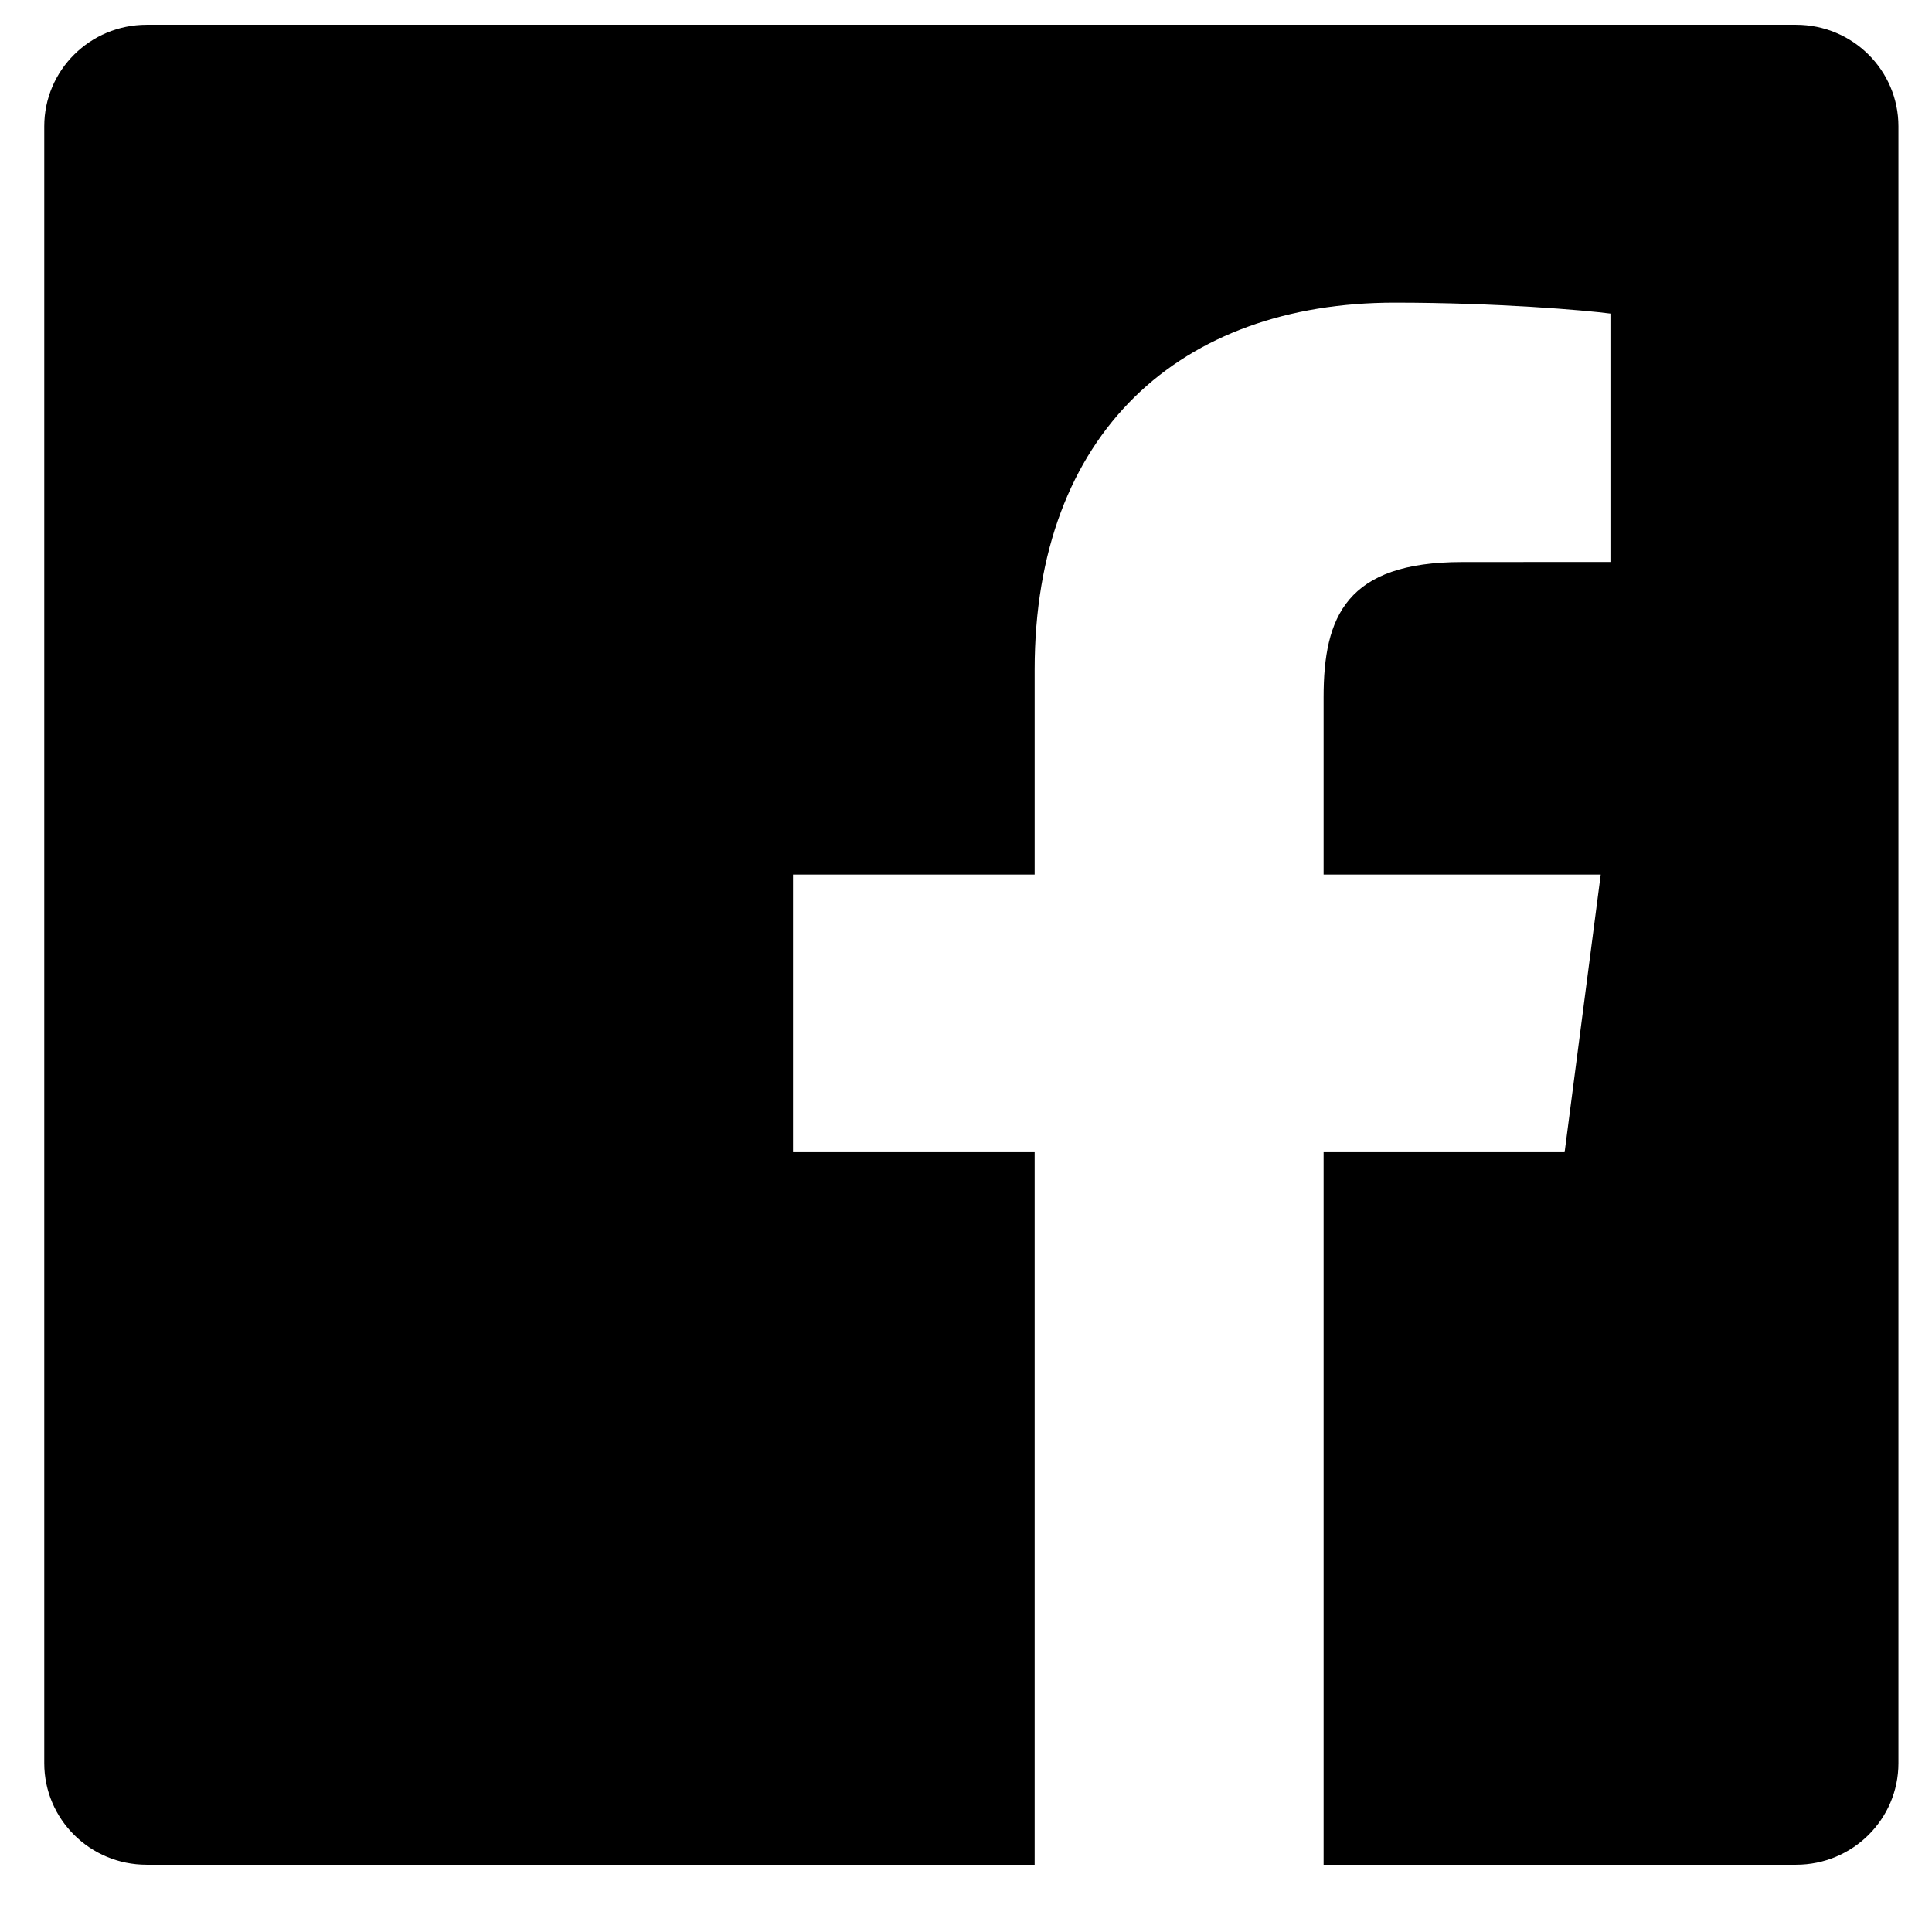
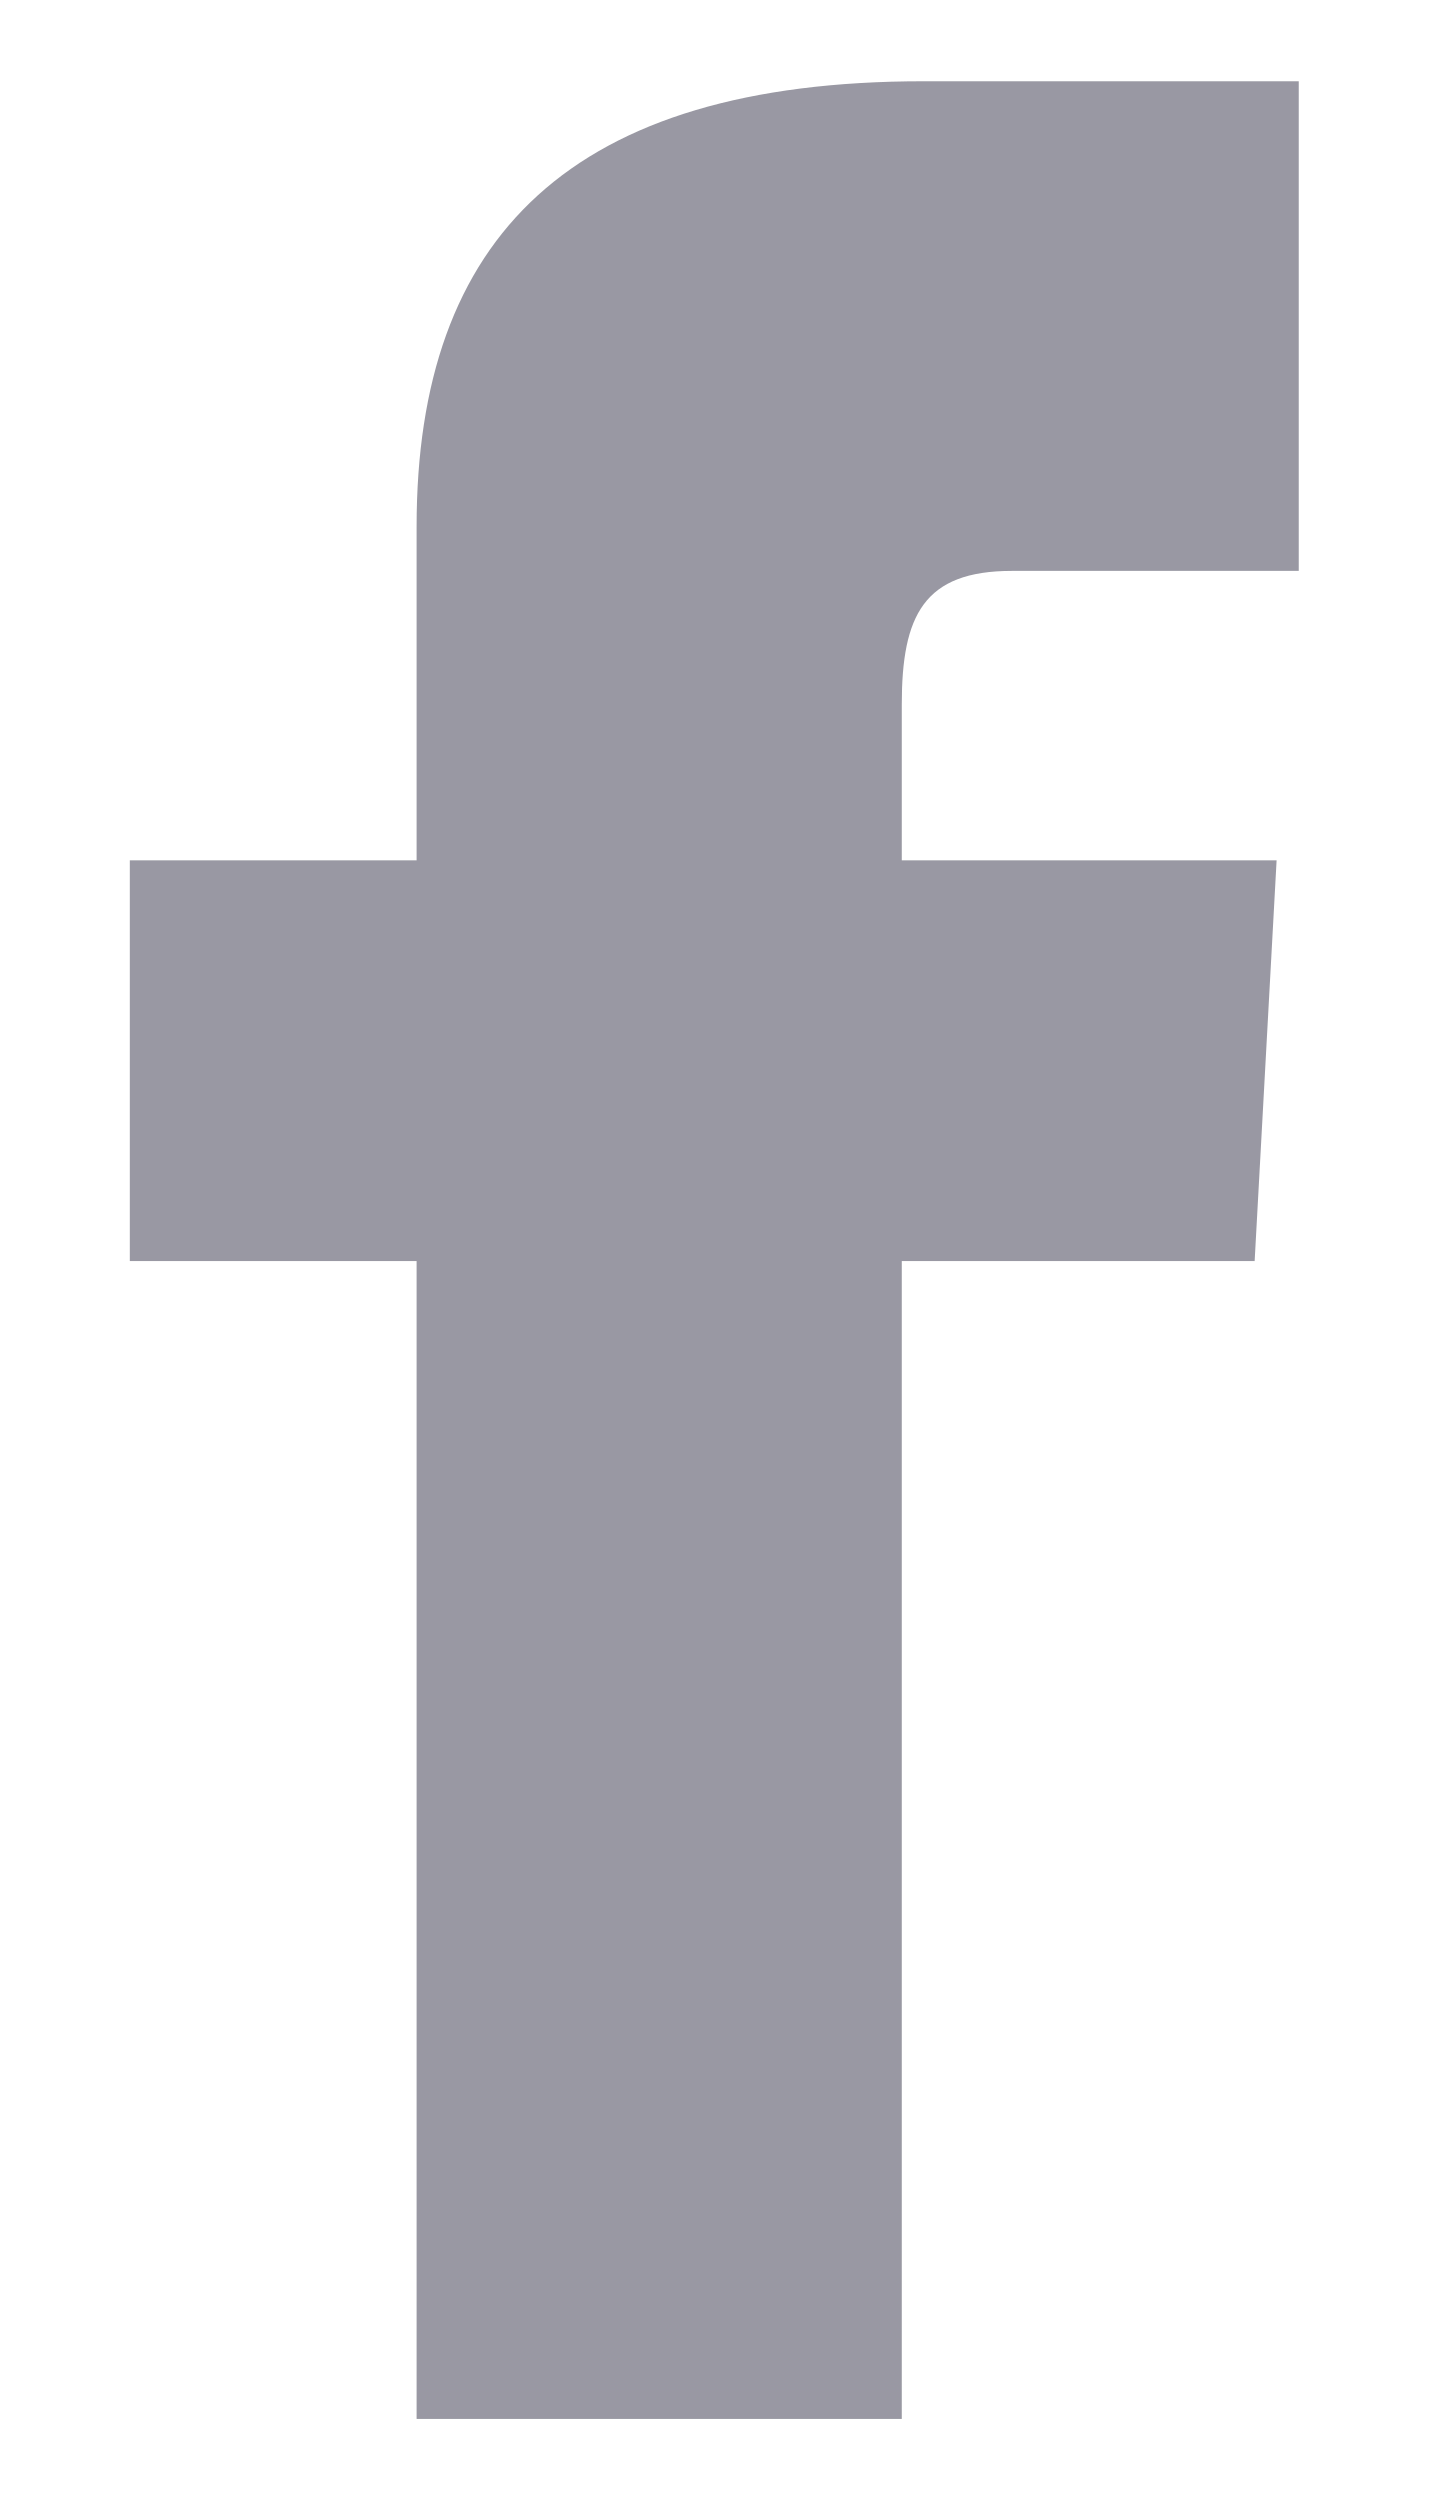
- <svg xmlns="http://www.w3.org/2000/svg" version="1.1" width="32" height="32" viewBox="0 0 32 32">
-   <path d="M2.428 0.41c-0.936 0-1.695 0.753-1.695 1.682v27.112c0 0.929 0.759 1.682 1.695 1.682h14.709v-11.802h-4.002v-4.599h4.002v-3.392c0-3.936 2.423-6.080 5.961-6.080 1.695 0 3.152 0.125 3.576 0.181v4.114l-2.454 0.001c-1.924 0-2.297 0.907-2.297 2.239v2.937h4.59l-0.598 4.599h-3.992v11.802h7.826c0.936 0 1.695-0.753 1.695-1.682v-27.112c0-0.929-0.759-1.682-1.695-1.682h-27.321z" />
+ <svg xmlns="http://www.w3.org/2000/svg" width="8" height="14" viewBox="0 0 8 14" fill="none">
+   <path opacity="0.6" fill-rule="evenodd" clip-rule="evenodd" d="M2.333 4.818H0.727V7.062H2.333V13.546H5.05V7.062H7.026L7.149 4.818H5.05V3.945C5.05 3.447 5.173 3.197 5.667 3.197H7.273V0.455H5.173C3.197 0.455 2.333 1.327 2.333 2.948V4.818Z" fill="#555465" />
</svg>
